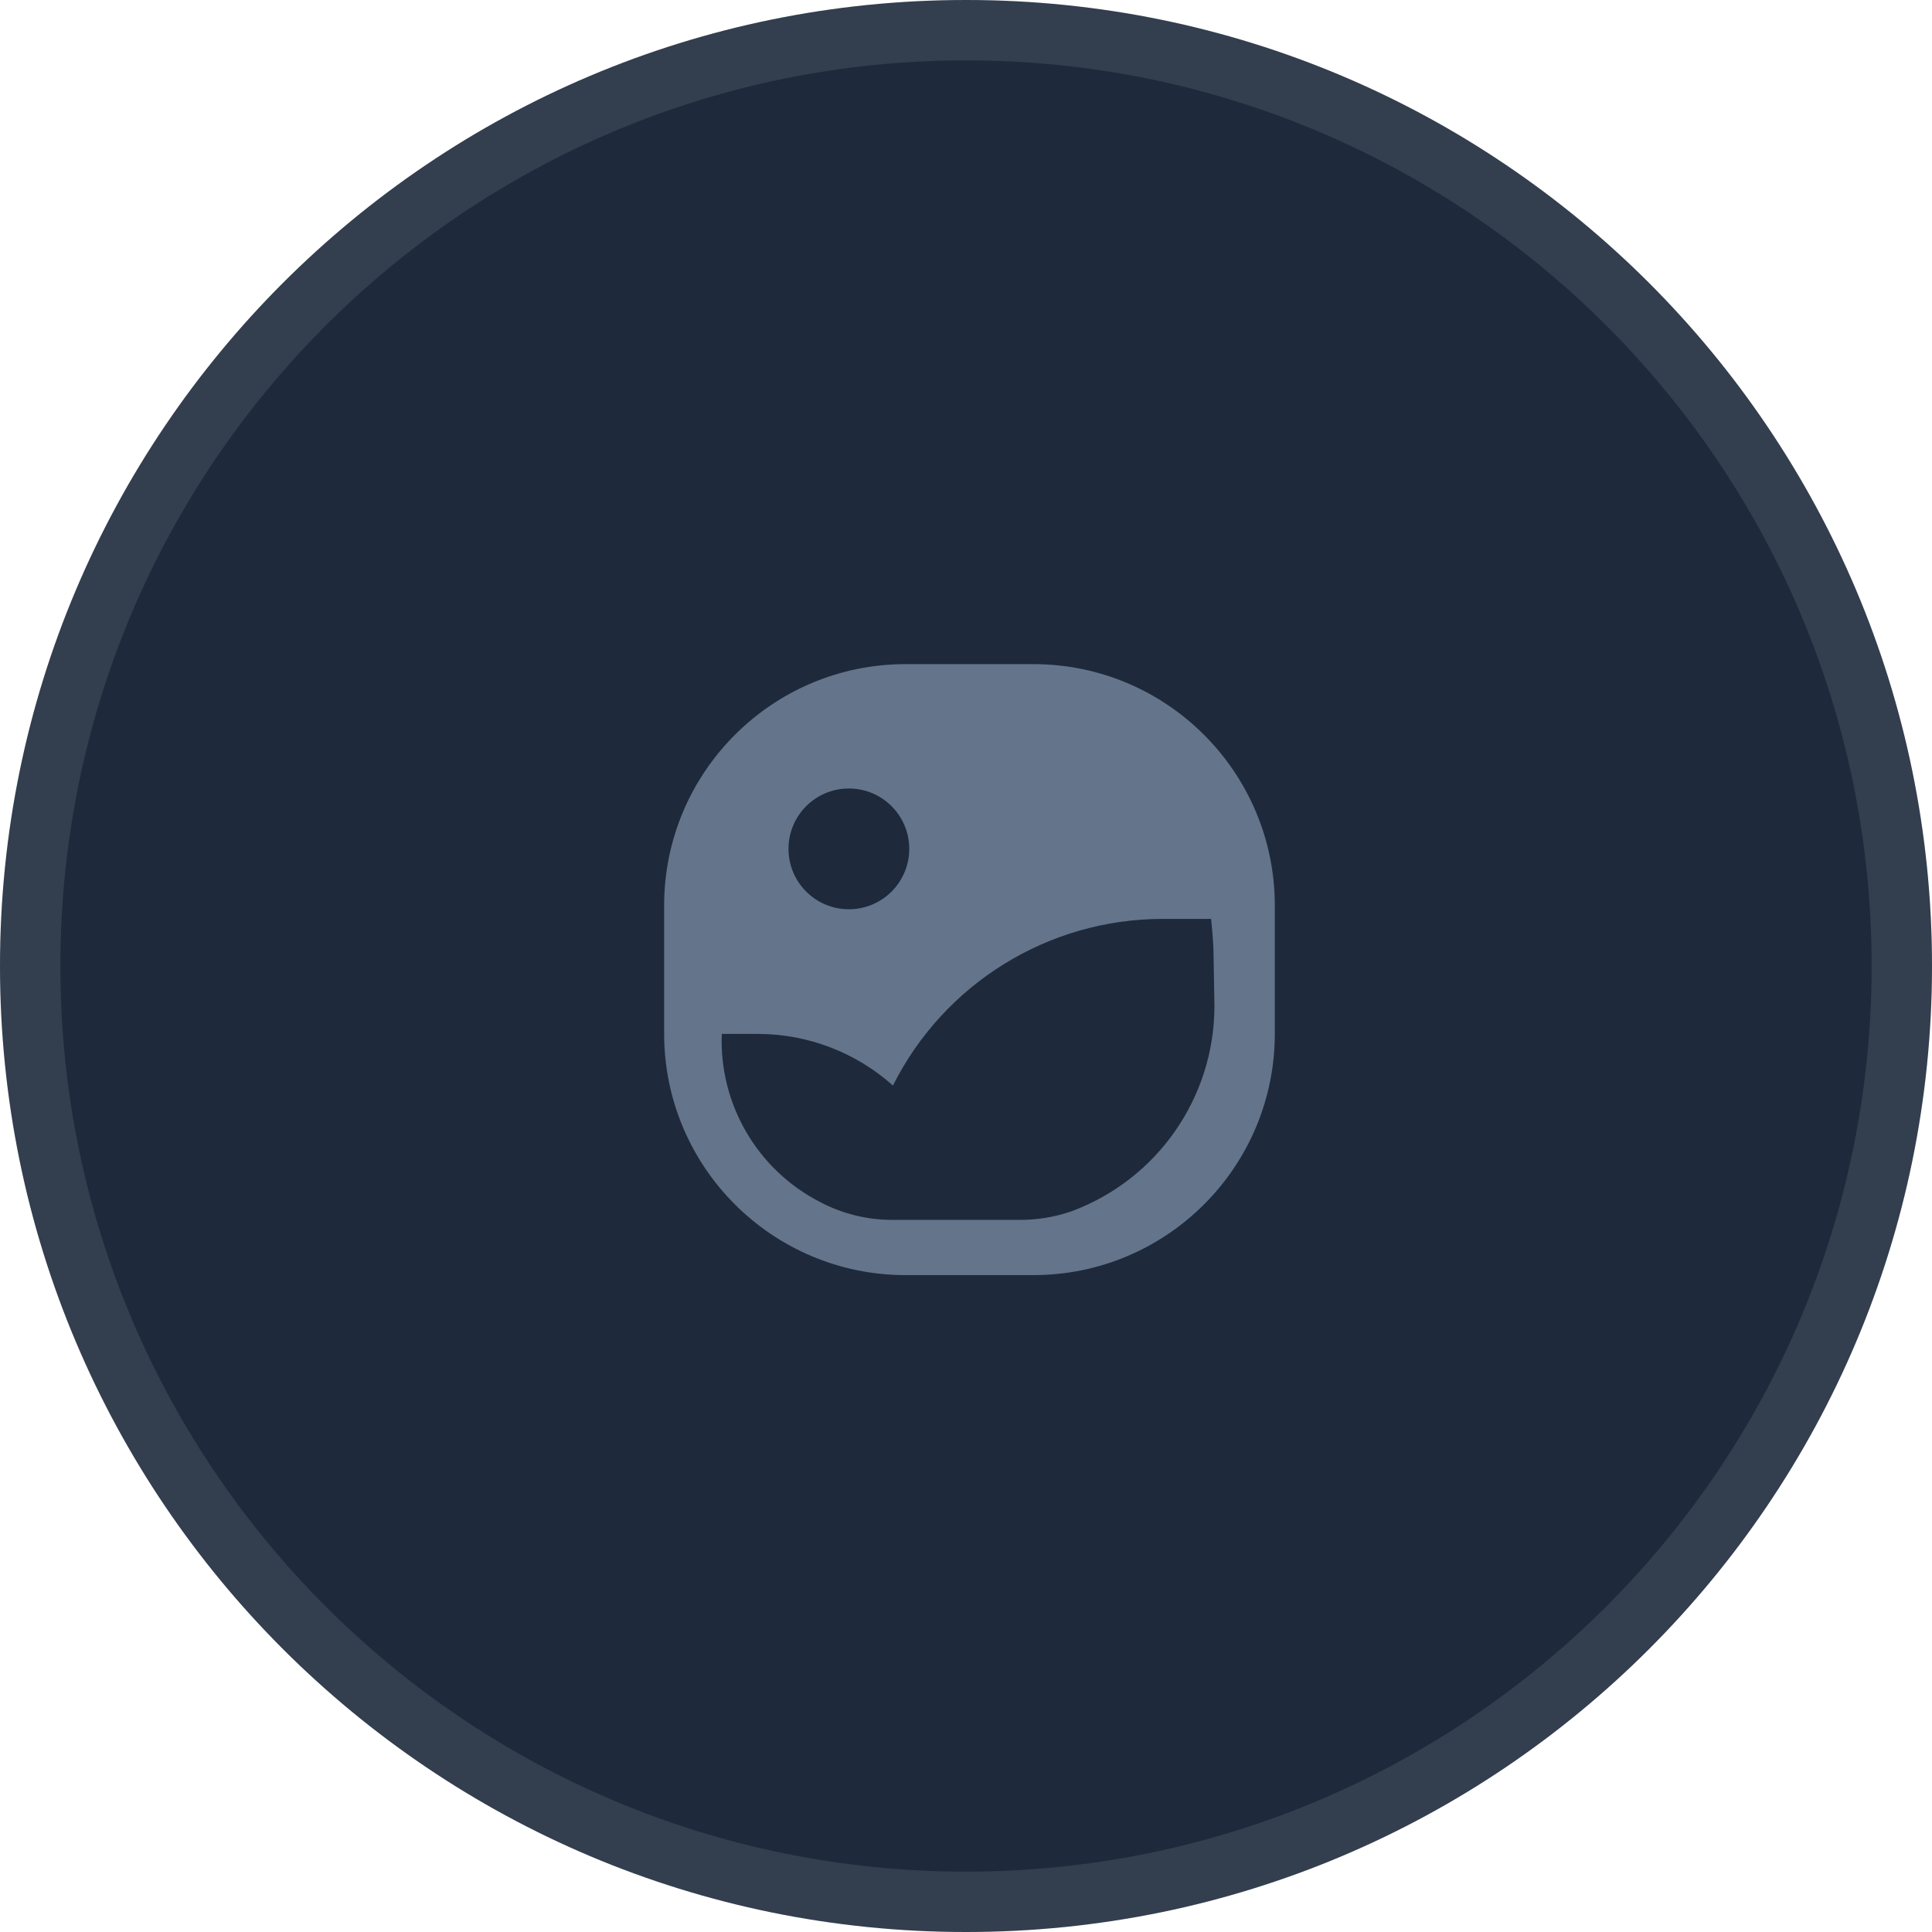
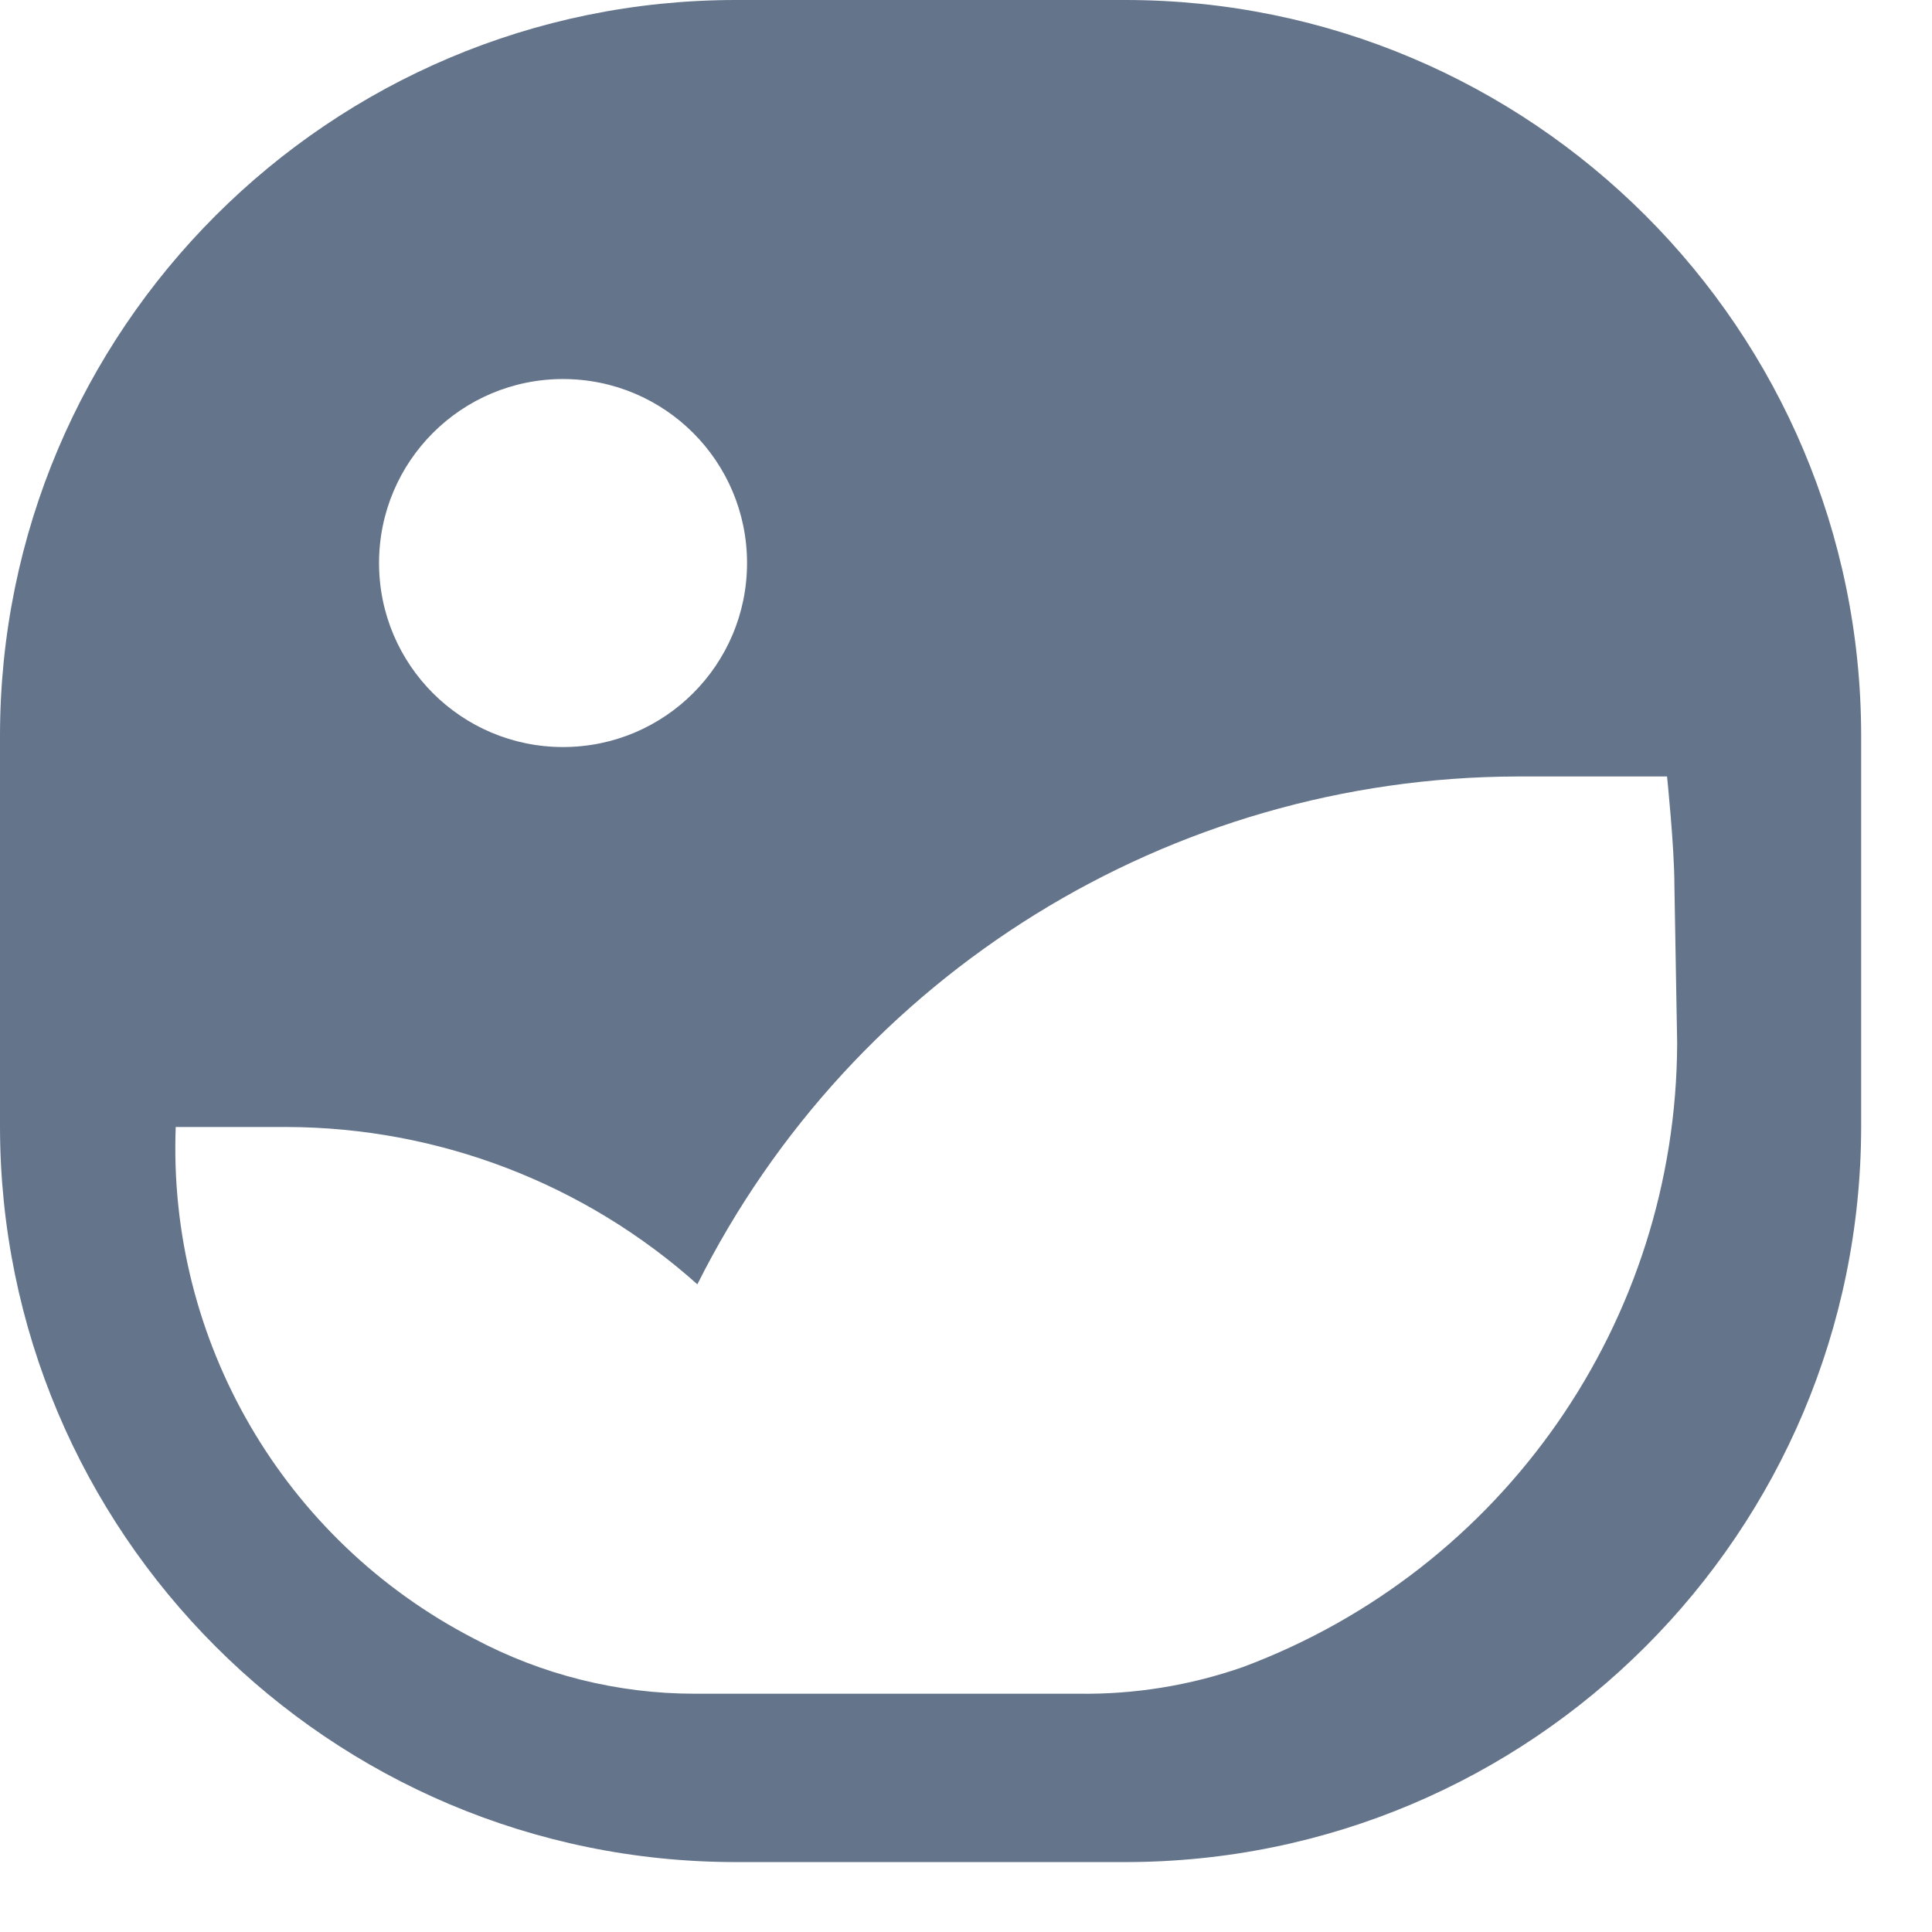
- <svg xmlns="http://www.w3.org/2000/svg" width="64" height="64" viewBox="0 0 64 64" fill="none">
-   <circle cx="32" cy="32" r="32" fill="#1E293B" />
-   <circle cx="32" cy="32" r="31" stroke="#F8FAFC" stroke-opacity="0.1" stroke-width="2" />
-   <path fill-rule="evenodd" clip-rule="evenodd" d="M34.23 22H30C25.582 22 22 25.582 22 30V34.24C22 38.658 25.582 42.24 30 42.24H34.23C38.648 42.24 42.23 38.658 42.23 34.24V30C42.23 25.582 38.648 22 34.23 22ZM28.12 26.12C29.225 26.12 30.12 27.015 30.12 28.12C30.12 29.225 29.225 30.12 28.12 30.12C27.015 30.12 26.12 29.225 26.12 28.12C26.12 27.015 27.015 26.12 28.12 26.12ZM35.51 40.12C38.341 39.063 40.221 36.362 40.23 33.34L40.2 31.62C40.2 31.21 40.12 30.44 40.12 30.44H38.49C34.716 30.451 31.271 32.586 29.58 35.96C28.353 34.863 26.766 34.255 25.12 34.25H23.91C23.821 36.575 25.083 38.742 27.15 39.81C27.889 40.204 28.713 40.41 29.55 40.41H33.72C34.329 40.419 34.935 40.321 35.51 40.12Z" fill="#64748B" />
+ <svg xmlns="http://www.w3.org/2000/svg" width="21" height="21" viewBox="0 0 21 21" fill="none">
+   <path fill-rule="evenodd" clip-rule="evenodd" d="M12.23 0H8C3.582 0 0 3.582 0 8V12.24C0 16.658 3.582 20.24 8 20.24H12.23C16.648 20.24 20.23 16.658 20.23 12.24V8C20.23 3.582 16.648 0 12.23 0ZM6.12 4.12C7.225 4.12 8.12 5.015 8.12 6.12C8.12 7.225 7.225 8.12 6.12 8.12C5.015 8.12 4.12 7.225 4.12 6.12C4.12 5.015 5.015 4.12 6.12 4.12ZM13.51 18.12C16.341 17.063 18.221 14.362 18.23 11.34L18.2 9.62C18.2 9.21 18.12 8.44 18.12 8.44H16.49C12.716 8.451 9.271 10.586 7.58 13.96C6.353 12.863 4.766 12.255 3.12 12.25H1.91C1.821 14.575 3.083 16.741 5.15 17.81C5.889 18.204 6.713 18.41 7.55 18.41H11.72C12.329 18.419 12.935 18.321 13.51 18.12Z" fill="#64748B" />
</svg>
